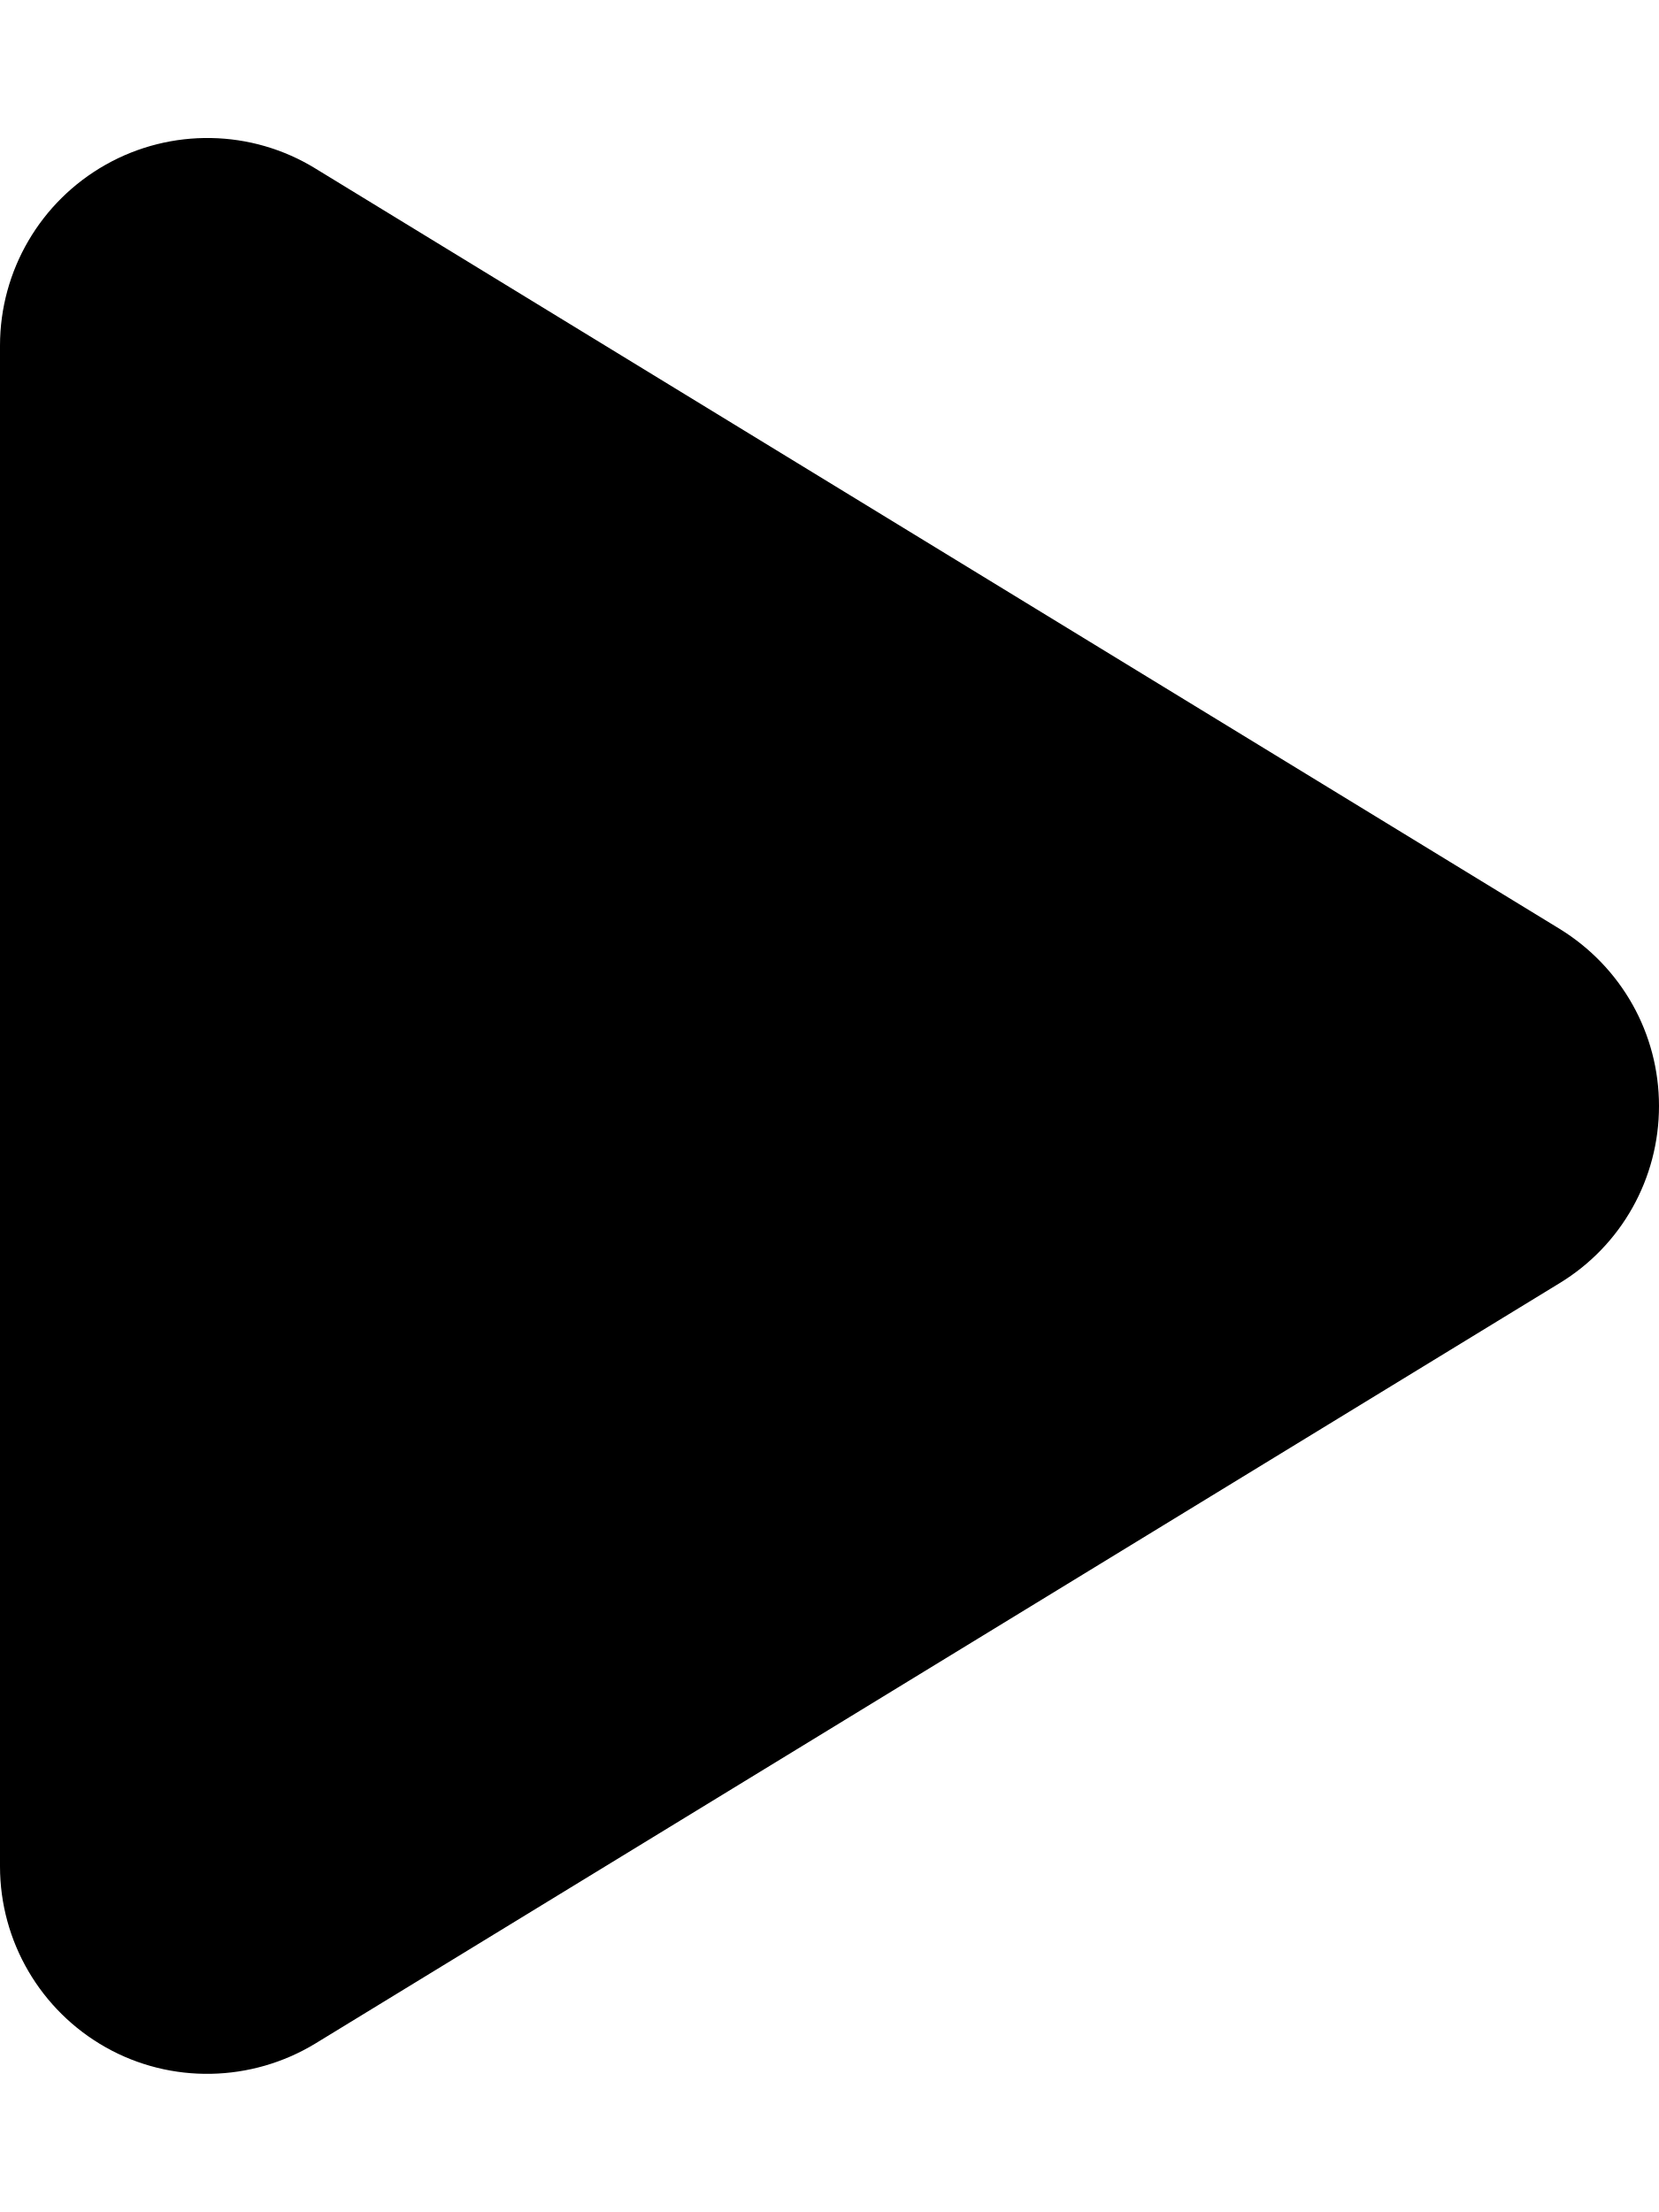
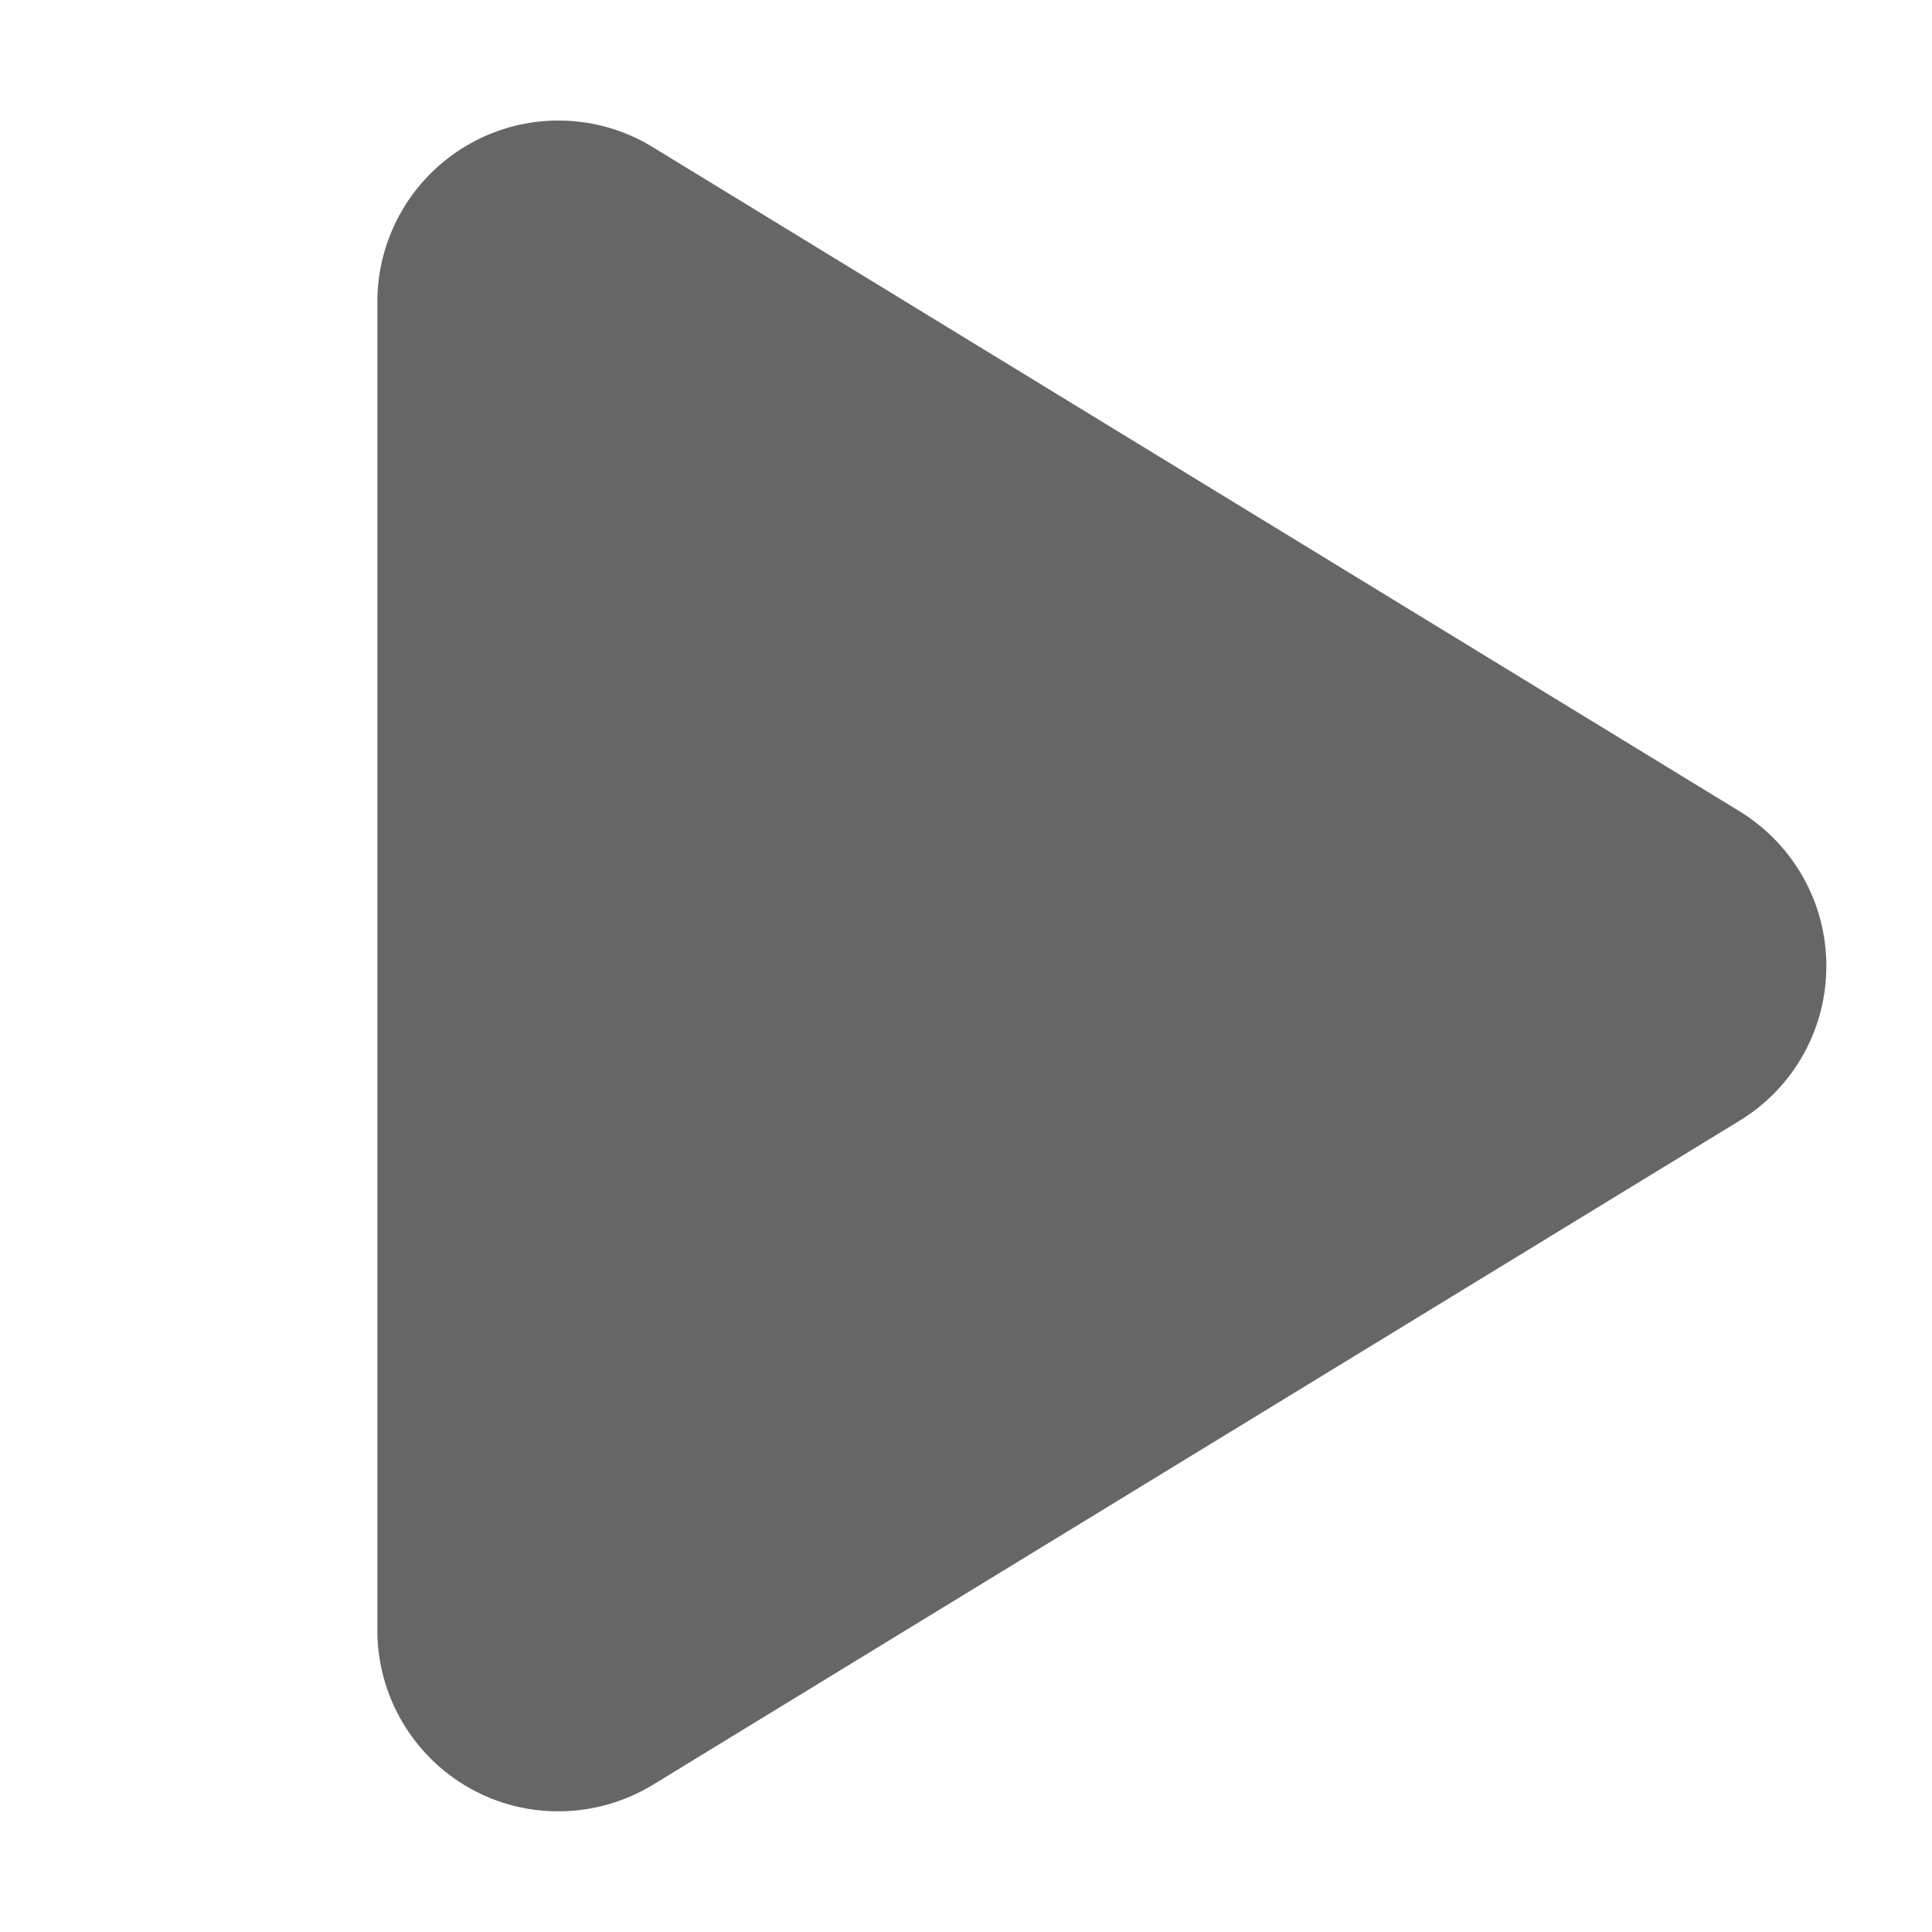
- <svg xmlns="http://www.w3.org/2000/svg" width="24" heigth="24" viewBox="0 0 384 512">
-   <path d="M73 39c-14.8-9.1-33.4-9.4-48.5-.9S0 62.6 0 80V432c0 17.4 9.4 33.4 24.5 41.9s33.7 8.1 48.5-.9L361 297c14.3-8.7 23-24.2 23-41s-8.7-32.2-23-41L73 39z" />
+ <svg xmlns="http://www.w3.org/2000/svg" width="24" heigth="24" viewBox="-100 0 512 512">
+   <path fill="#00000099" d="M73 39c-14.8-9.1-33.4-9.4-48.5-.9S0 62.6 0 80V432c0 17.4 9.4 33.4 24.5 41.9s33.7 8.1 48.5-.9L361 297c14.3-8.7 23-24.2 23-41s-8.7-32.2-23-41L73 39z" />
</svg>
